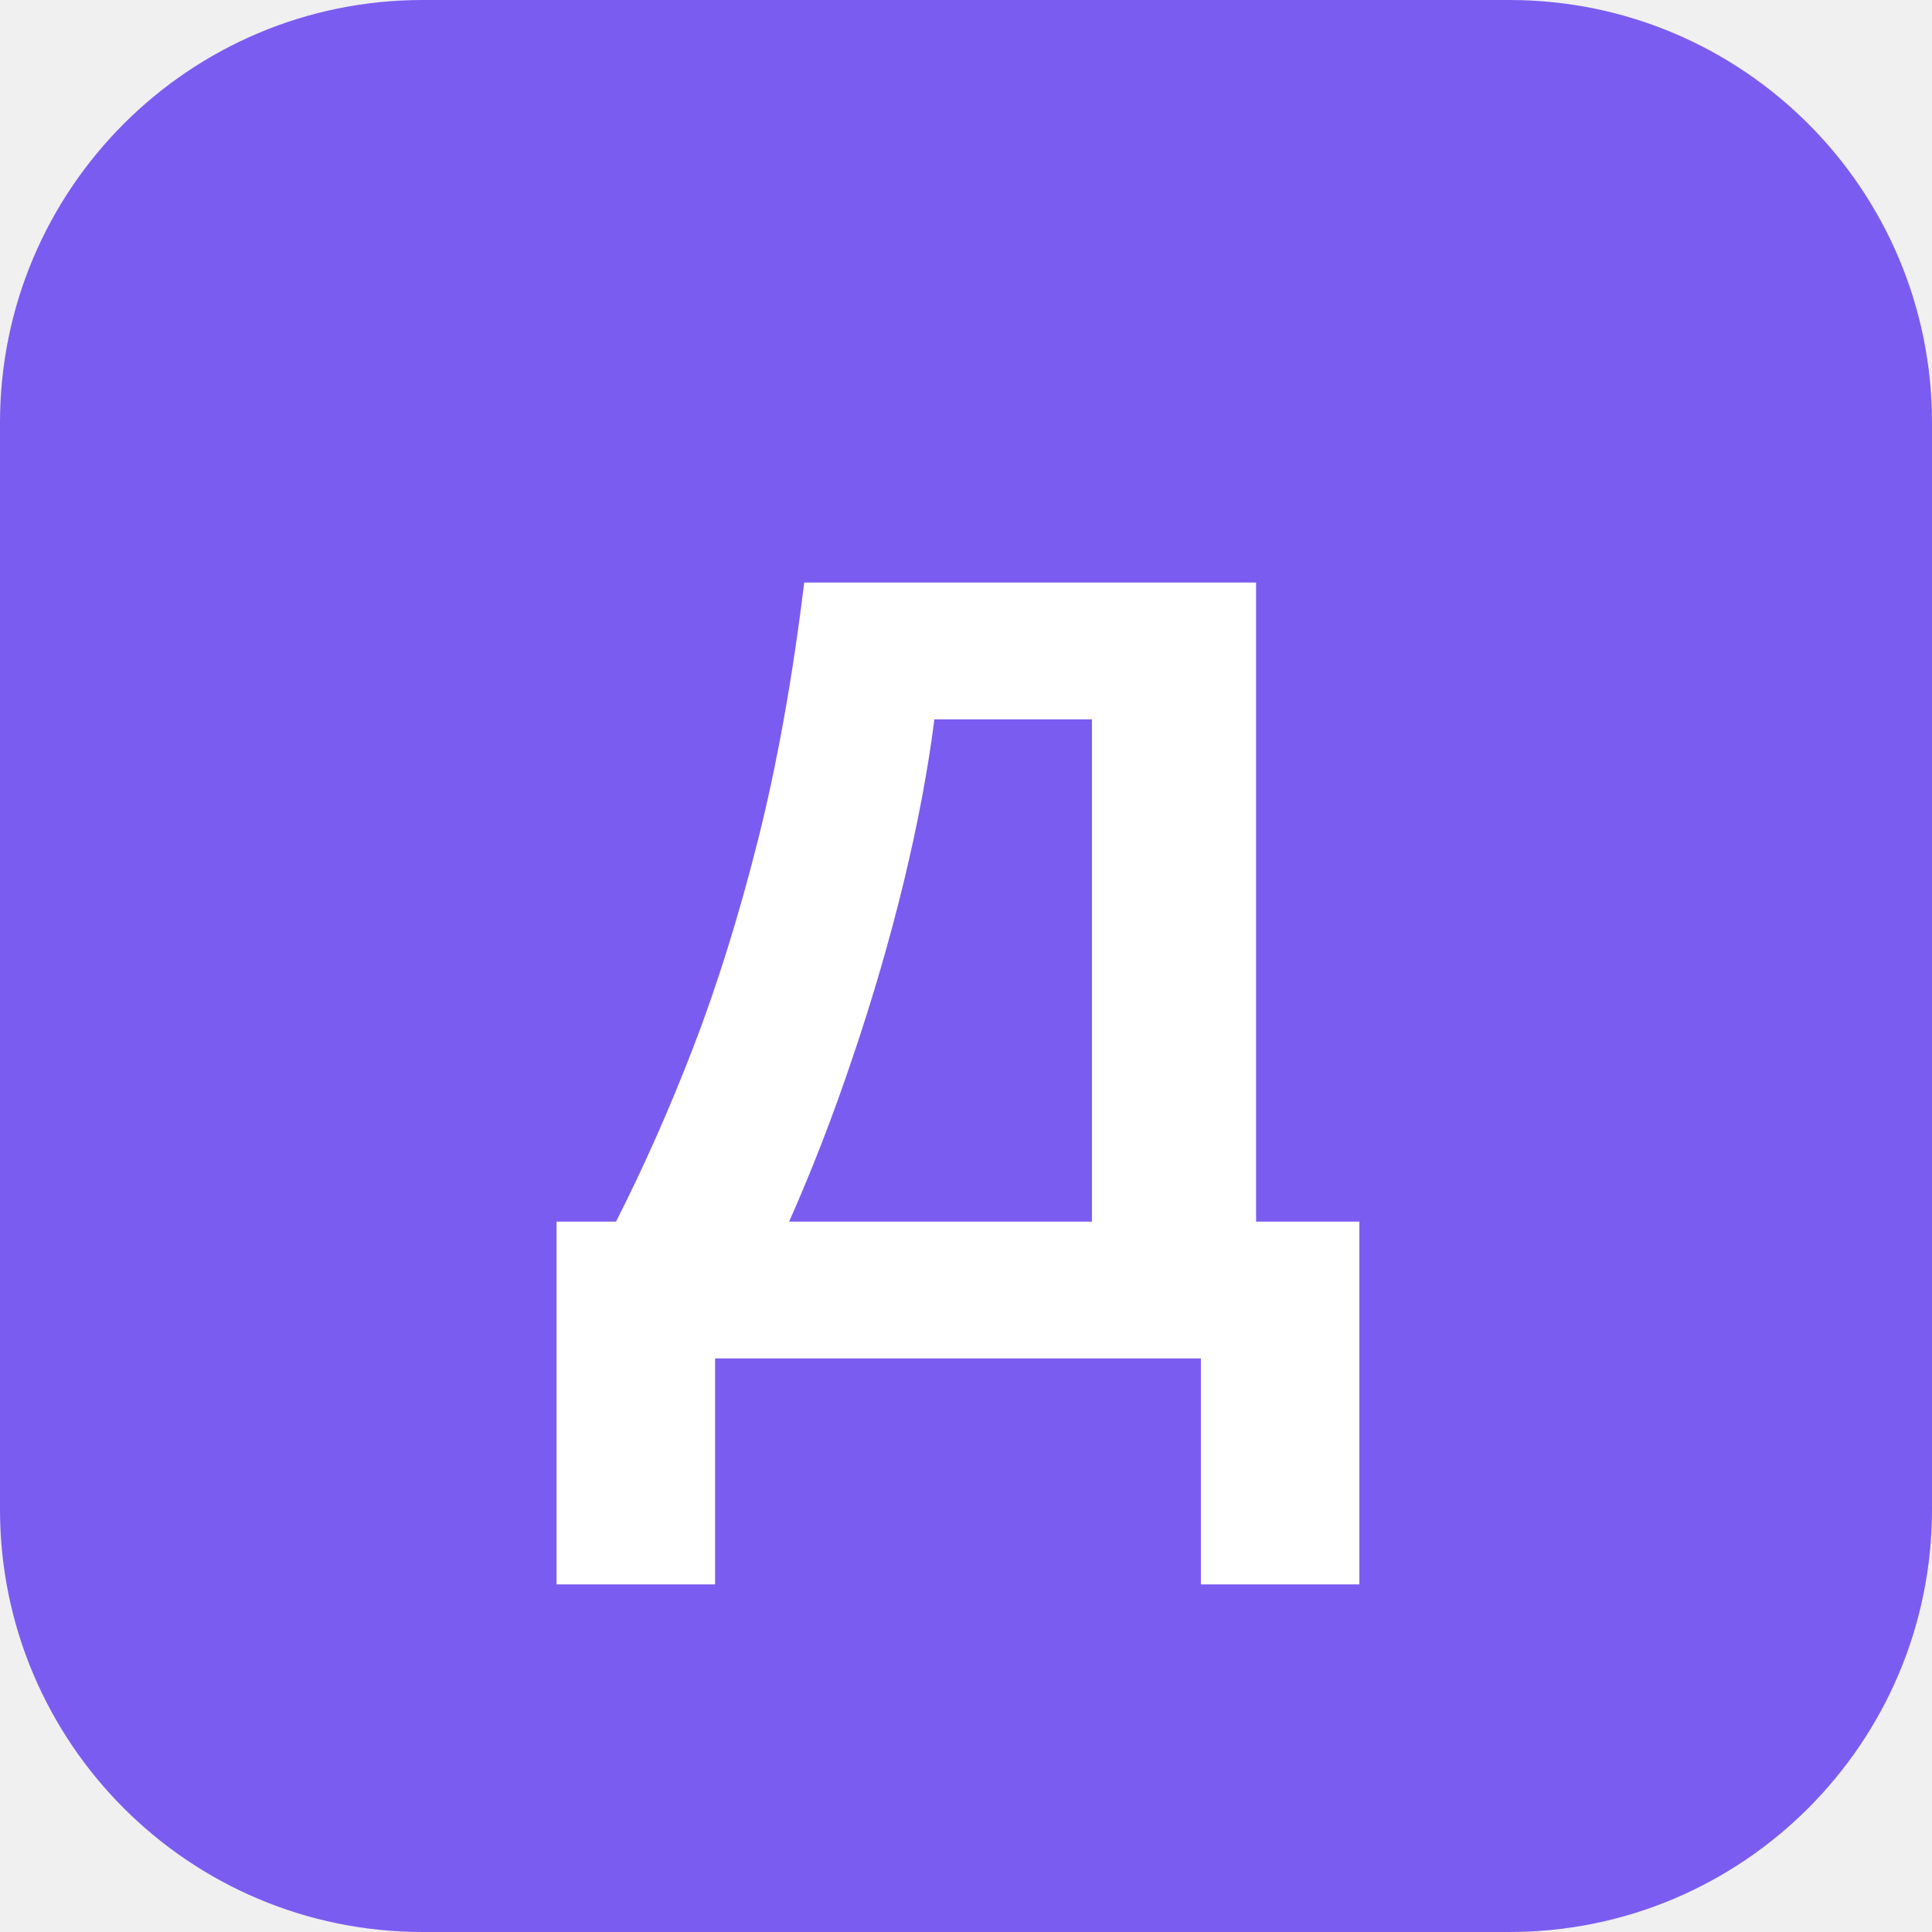
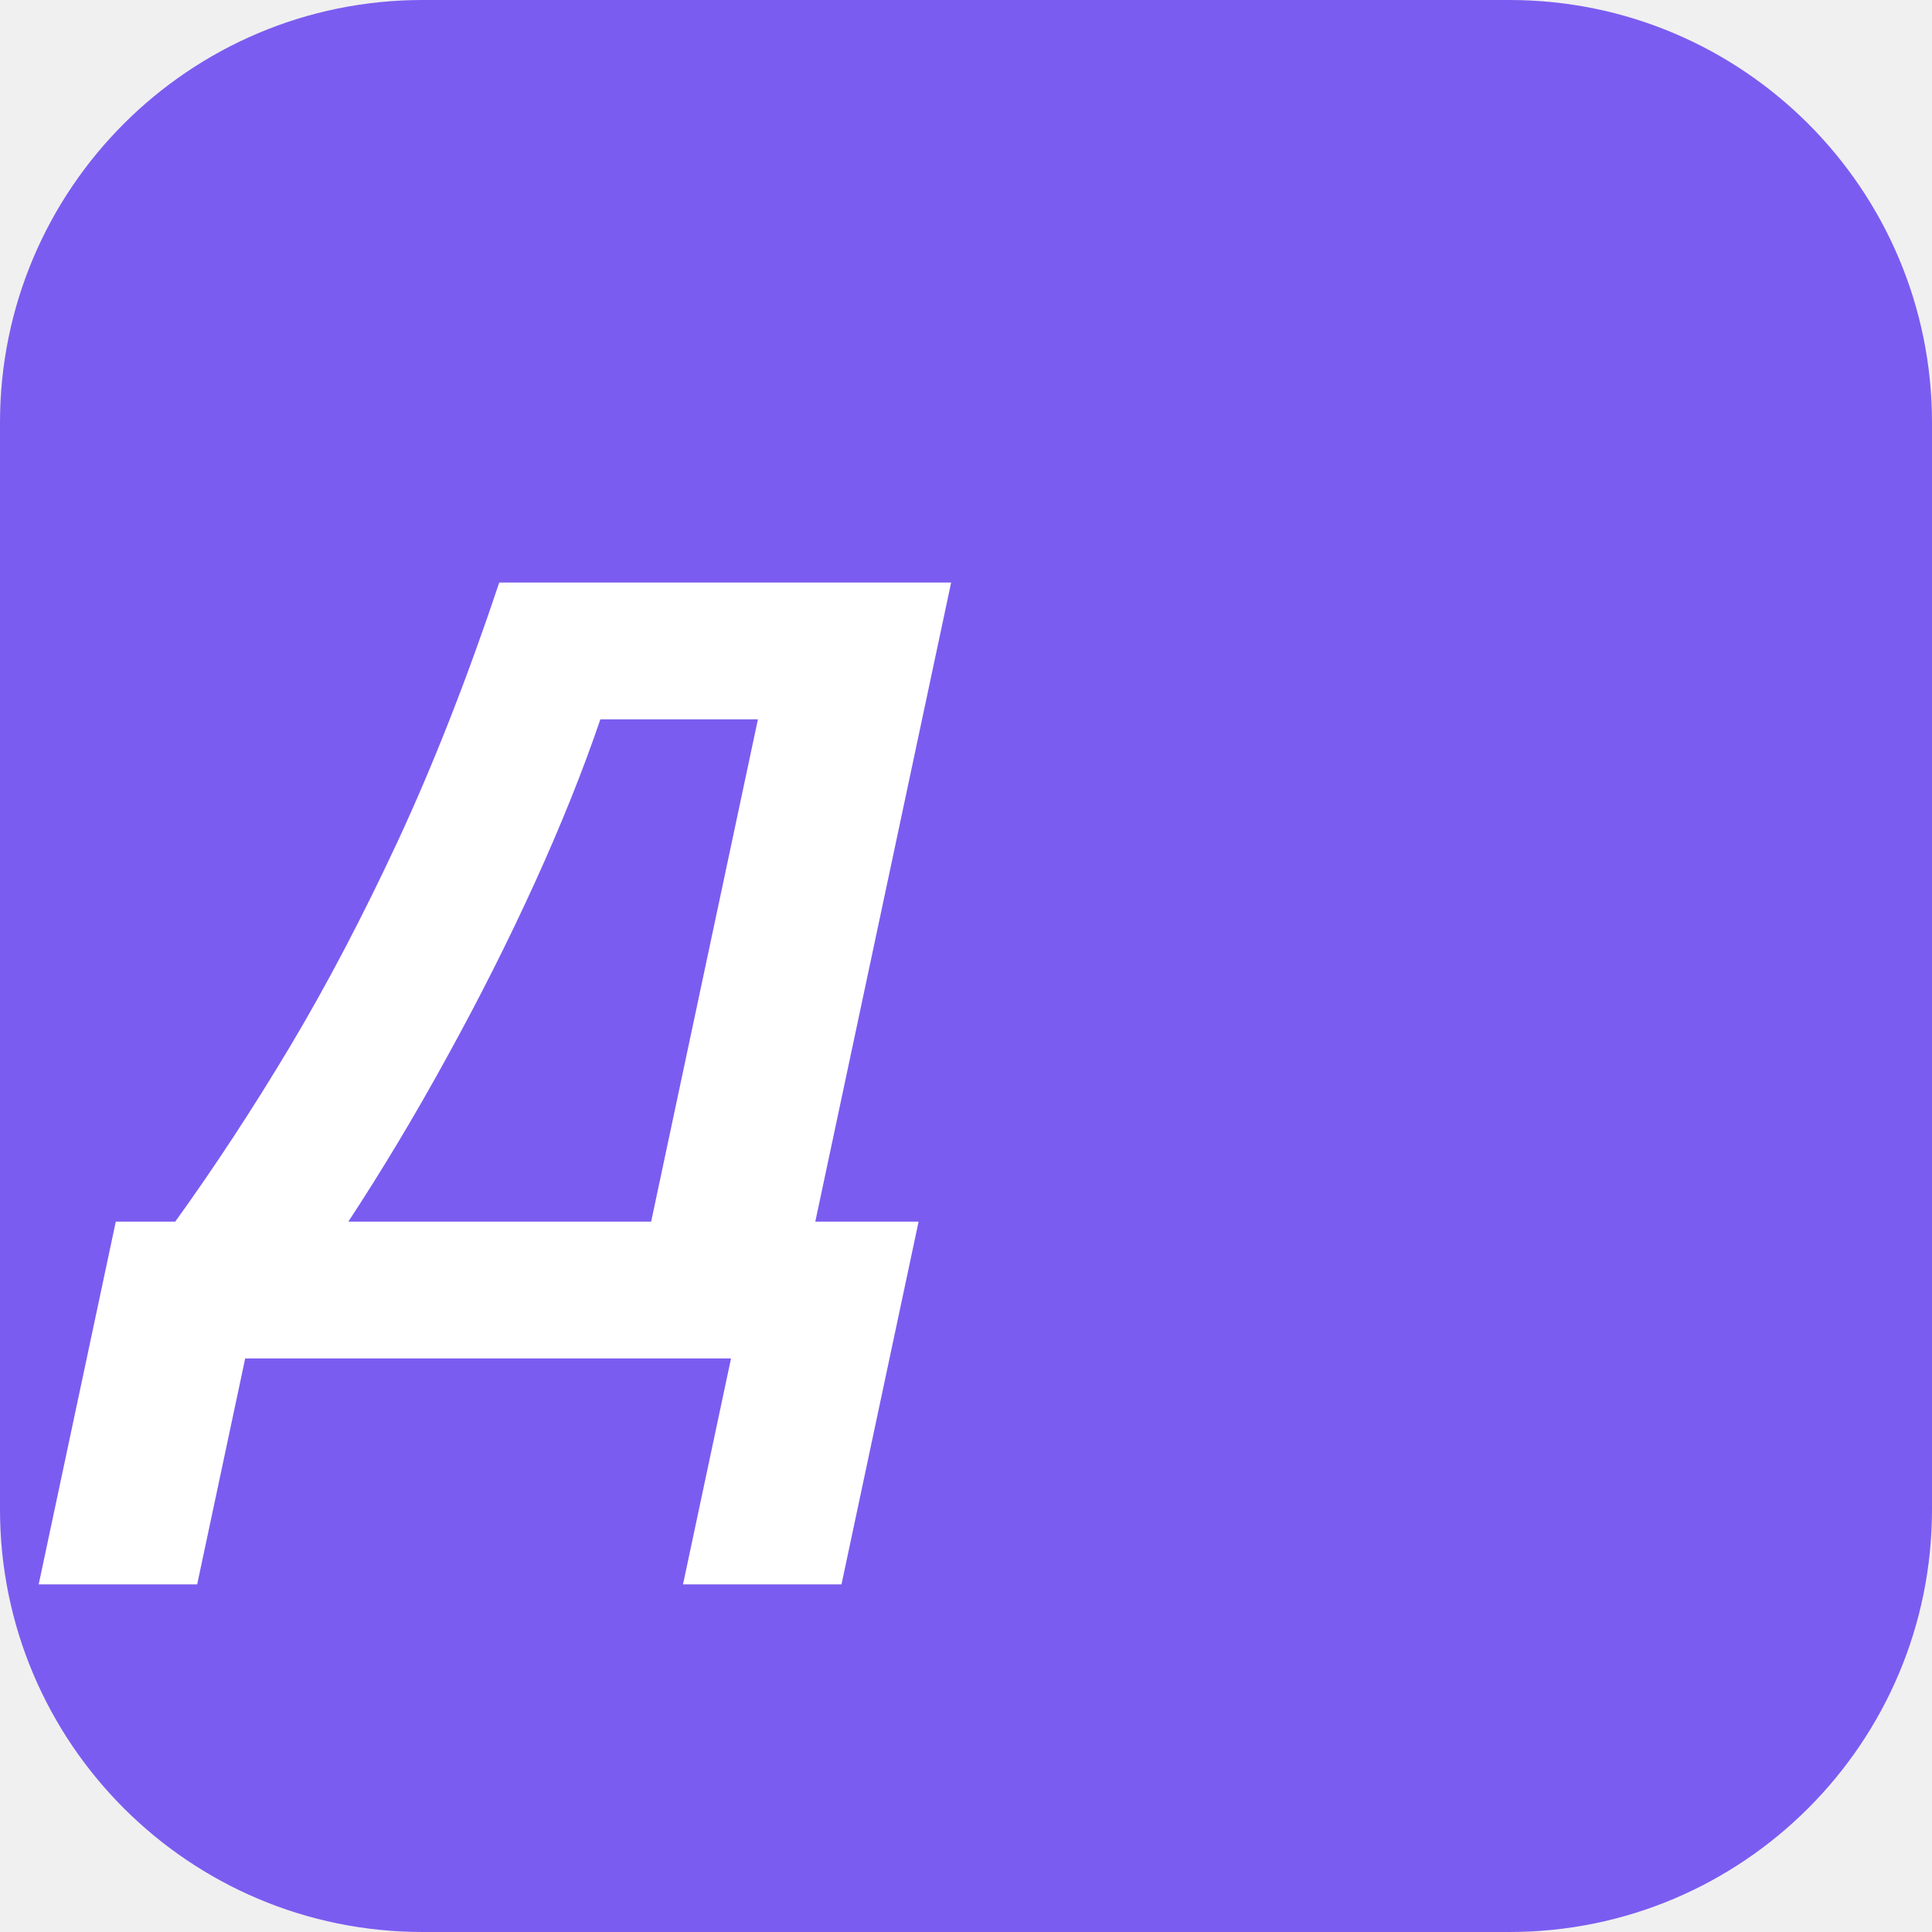
<svg xmlns="http://www.w3.org/2000/svg" viewBox="0 0 64 64">
  <rect width="64" height="64" rx="14" fill="#7b5cf0" />
-   <text x="32" y="45" font-size="36" font-weight="700" text-anchor="middle" fill="#fff" font-family="sans-serif">Д</text>
+   <text x="26" y="45" font-size="36" font-weight="700" text-anchor="middle" fill="#fff" font-family="sans-serif" transform="skewX(-12)">Д</text>
</svg>
